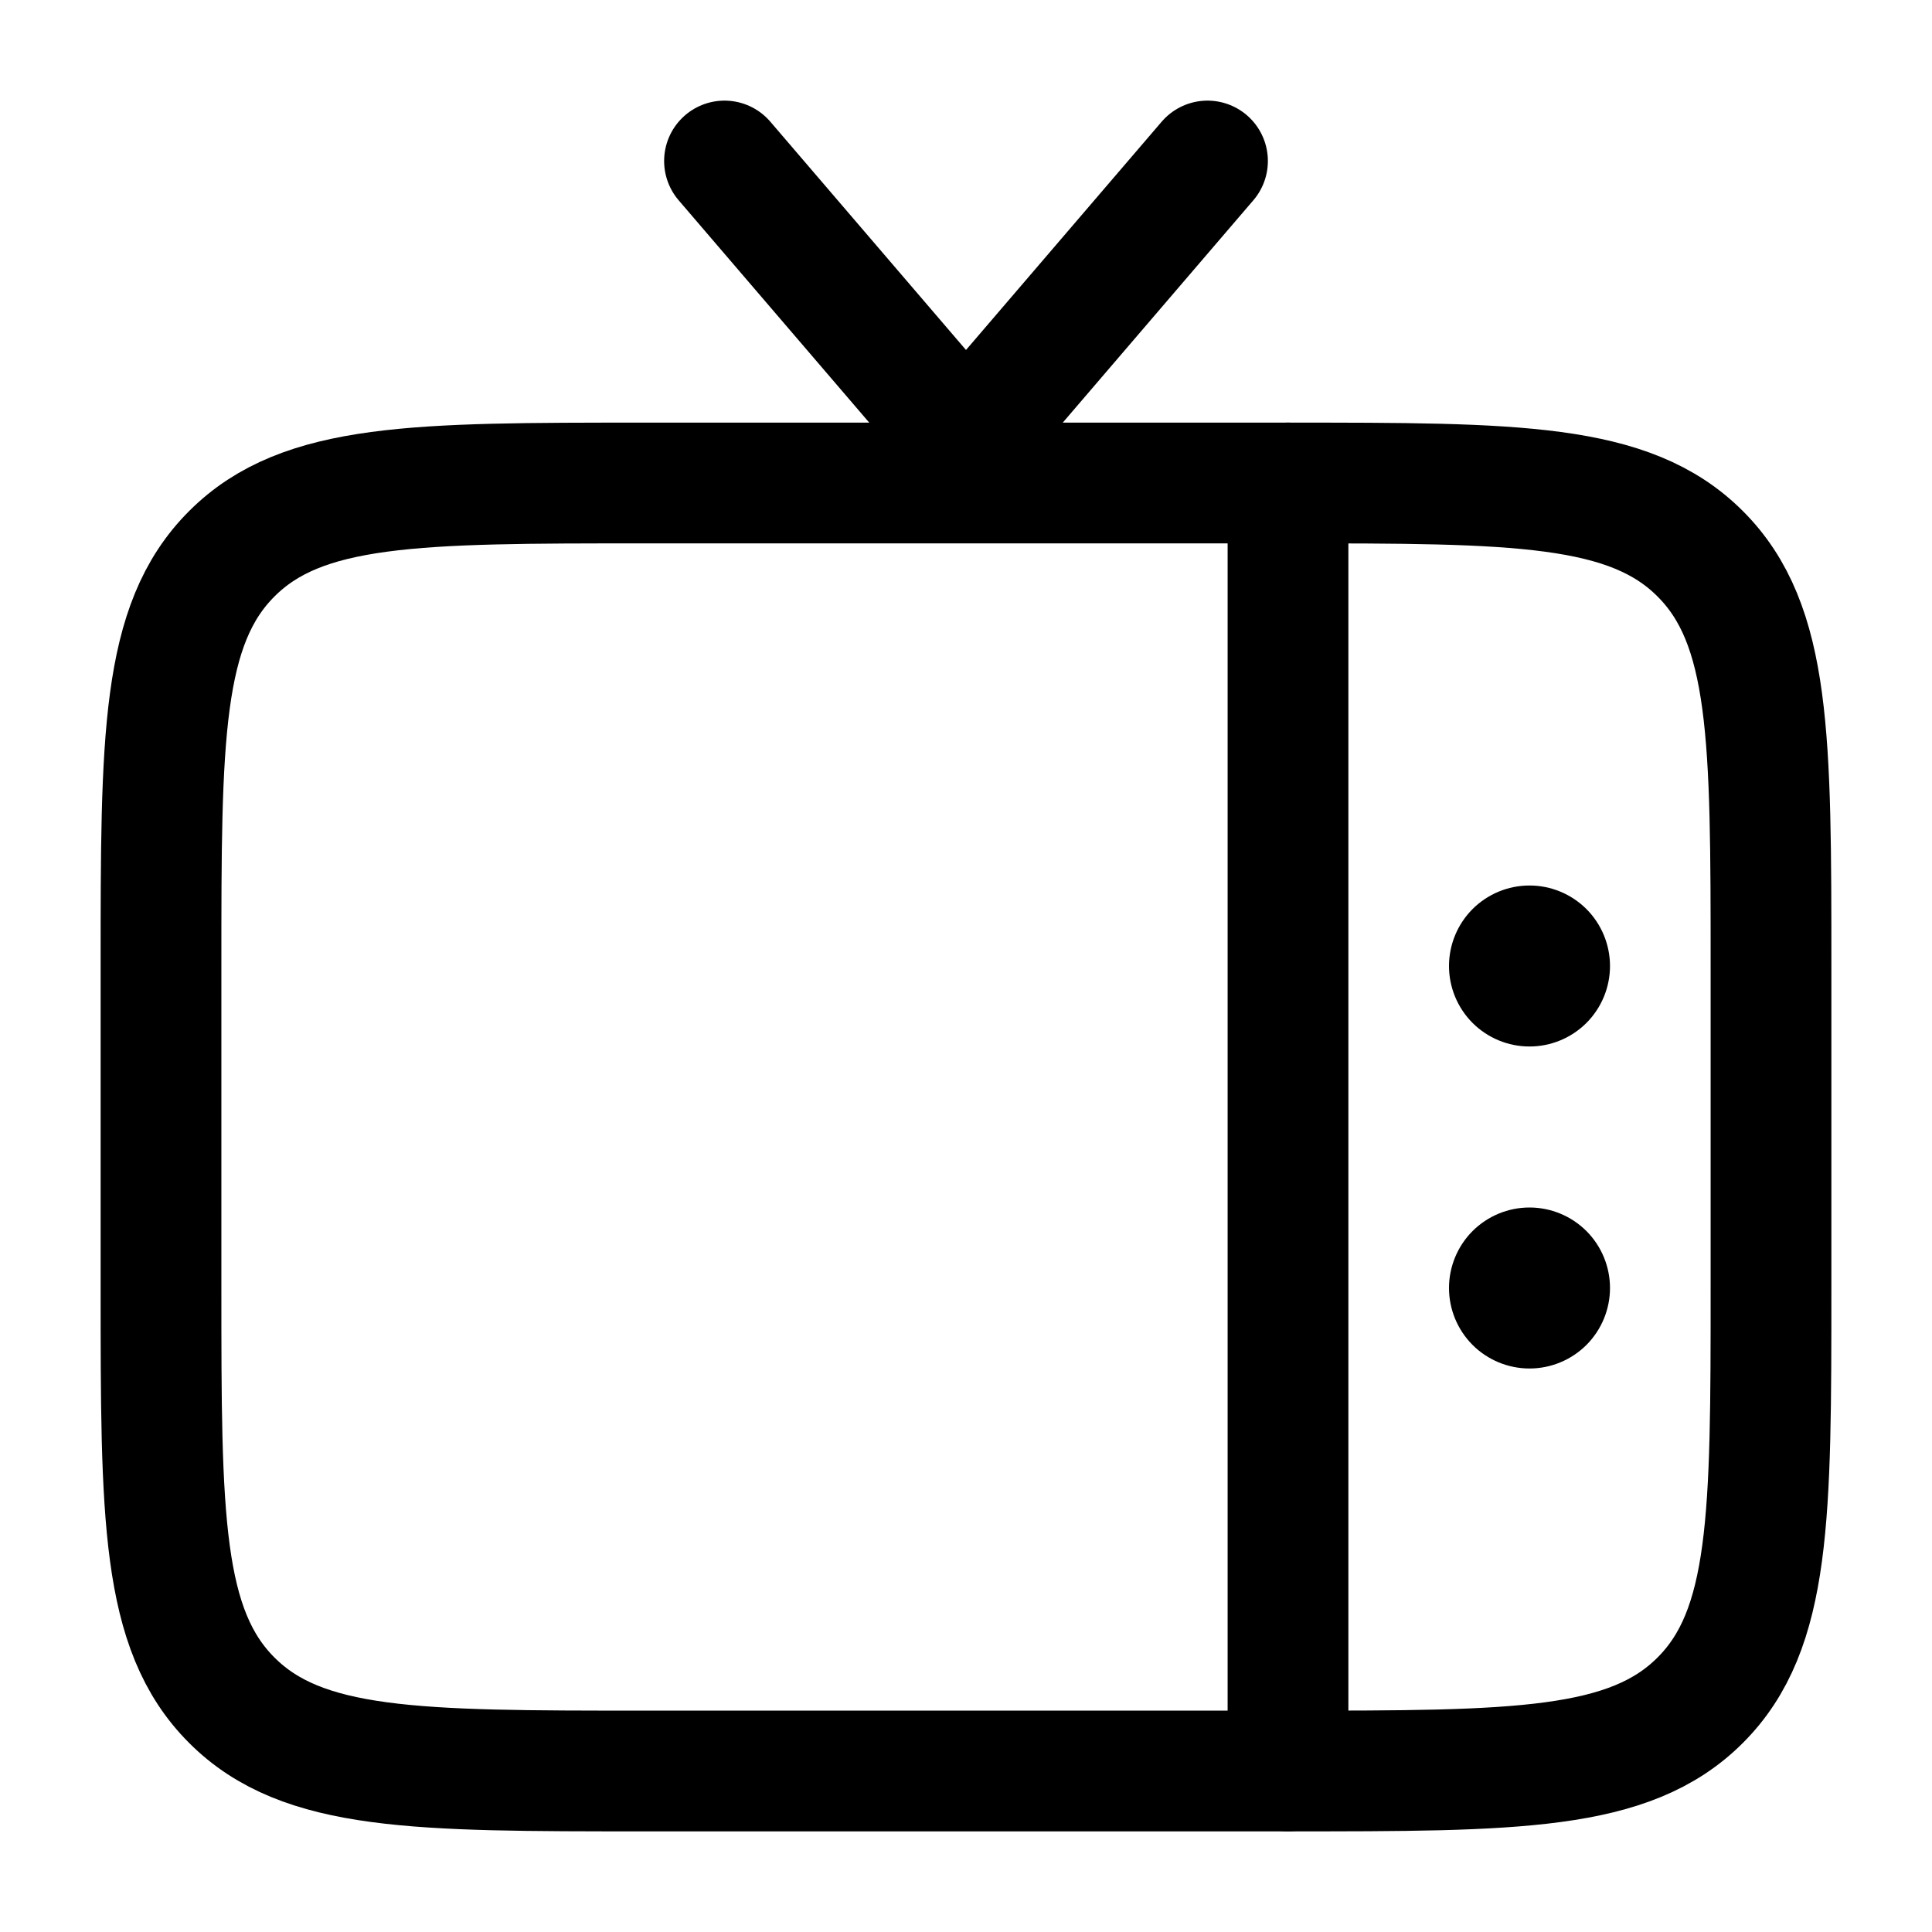
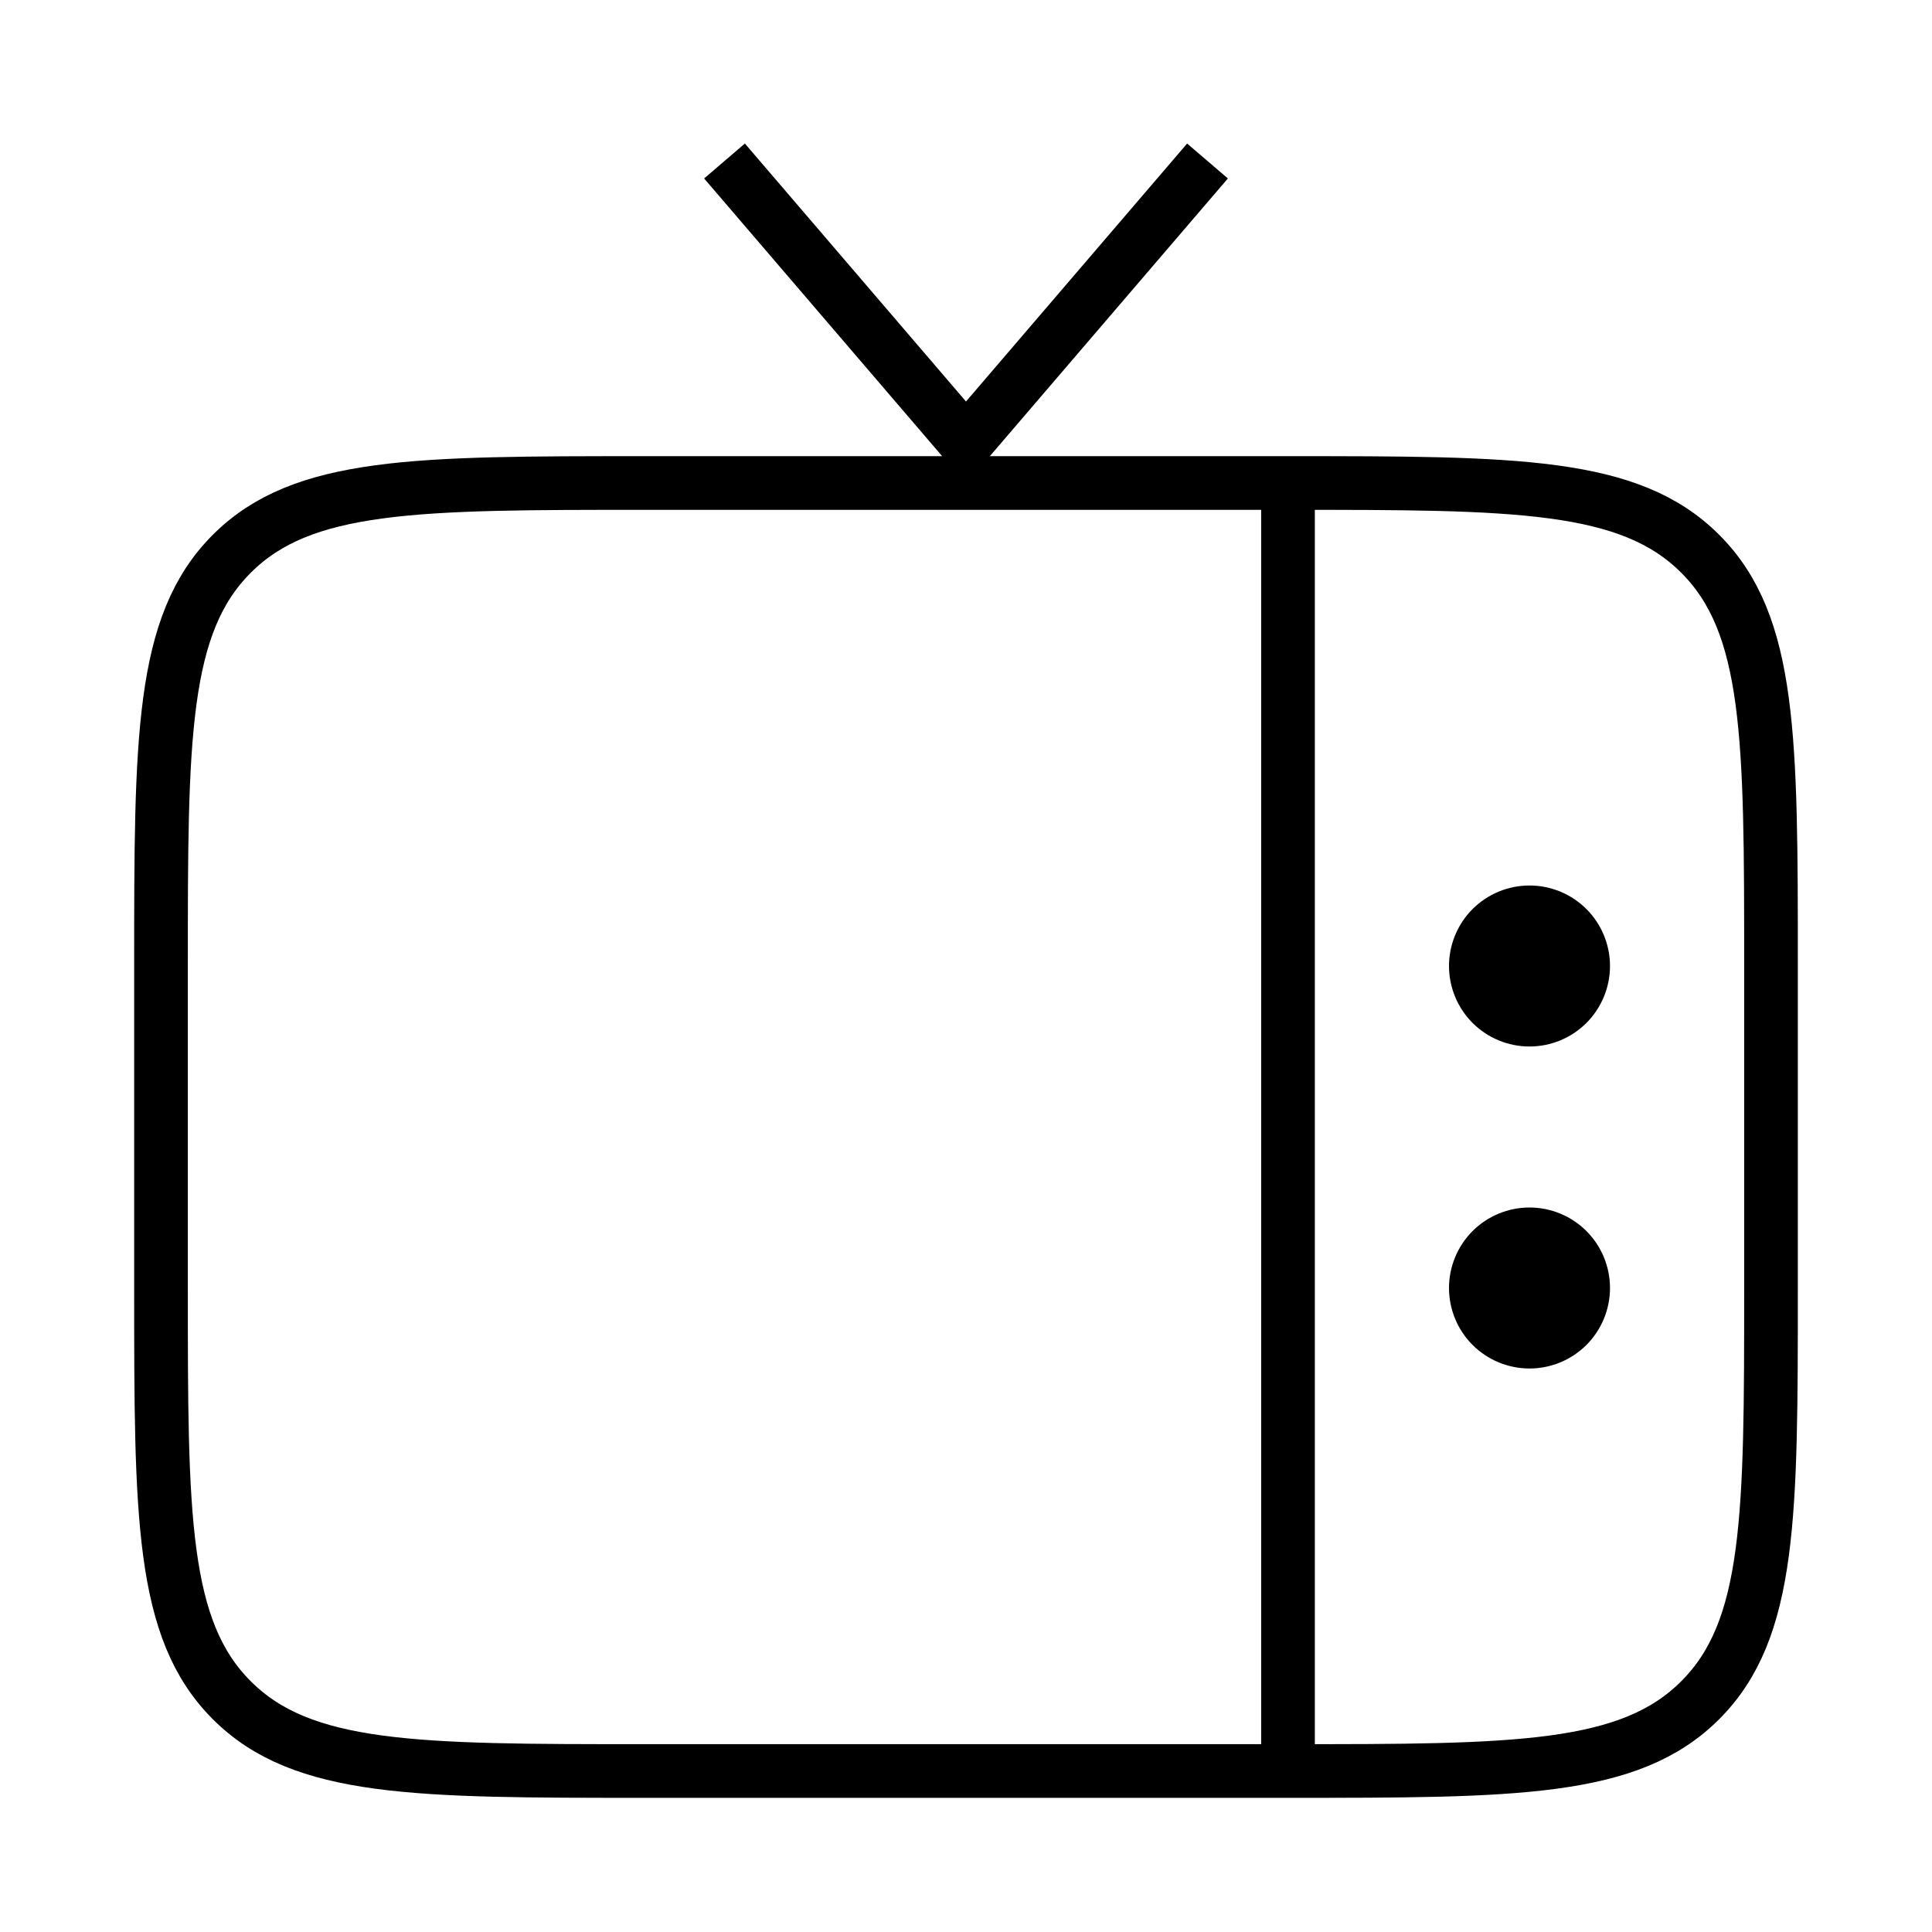
<svg xmlns="http://www.w3.org/2000/svg" width="36" height="36" viewBox="0 0 36 36" fill="none">
  <g id="solar:tv-linear">
    <g id="Group">
-       <path id="Vector" d="M33 24C33 28.242 33 30.364 31.681 31.681C30.364 33 28.242 33 24 33H12C7.758 33 5.636 33 4.319 31.681C3 30.364 3 28.242 3 24V18C3 13.758 3 11.636 4.319 10.319C5.636 9 7.758 9 12 9H24C28.242 9 30.364 9 31.681 10.319C33 11.636 33 13.758 33 18V24Z" stroke="black" stroke-width="2.25" />
-       <path id="Vector_2" d="M13.5 3L18 8.25L22.5 3M24 9V33" stroke="black" stroke-width="2.25" stroke-linecap="round" />
+       <path id="Vector" d="M33 24C33 28.242 33 30.364 31.681 31.681C30.364 33 28.242 33 24 33H12C7.758 33 5.636 33 4.319 31.681C3 30.364 3 28.242 3 24V18C3 13.758 3 11.636 4.319 10.319C5.636 9 7.758 9 12 9H24C28.242 9 30.364 9 31.681 10.319C33 11.636 33 13.758 33 18V24Z" stroke="black" strokeWidth="2.25" />
+       <path id="Vector_2" d="M13.5 3L18 8.25L22.5 3M24 9V33" stroke="black" strokeWidth="2.25" strokeLinecap="round" />
      <path id="Vector_3" d="M30 24C30 23.602 29.842 23.221 29.561 22.939C29.279 22.658 28.898 22.5 28.5 22.5C28.102 22.5 27.721 22.658 27.439 22.939C27.158 23.221 27 23.602 27 24C27 24.398 27.158 24.779 27.439 25.061C27.721 25.342 28.102 25.5 28.5 25.5C28.898 25.5 29.279 25.342 29.561 25.061C29.842 24.779 30 24.398 30 24ZM30 18C30 17.602 29.842 17.221 29.561 16.939C29.279 16.658 28.898 16.5 28.5 16.5C28.102 16.5 27.721 16.658 27.439 16.939C27.158 17.221 27 17.602 27 18C27 18.398 27.158 18.779 27.439 19.061C27.721 19.342 28.102 19.5 28.5 19.5C28.898 19.5 29.279 19.342 29.561 19.061C29.842 18.779 30 18.398 30 18Z" fill="black" />
    </g>
  </g>
</svg>
